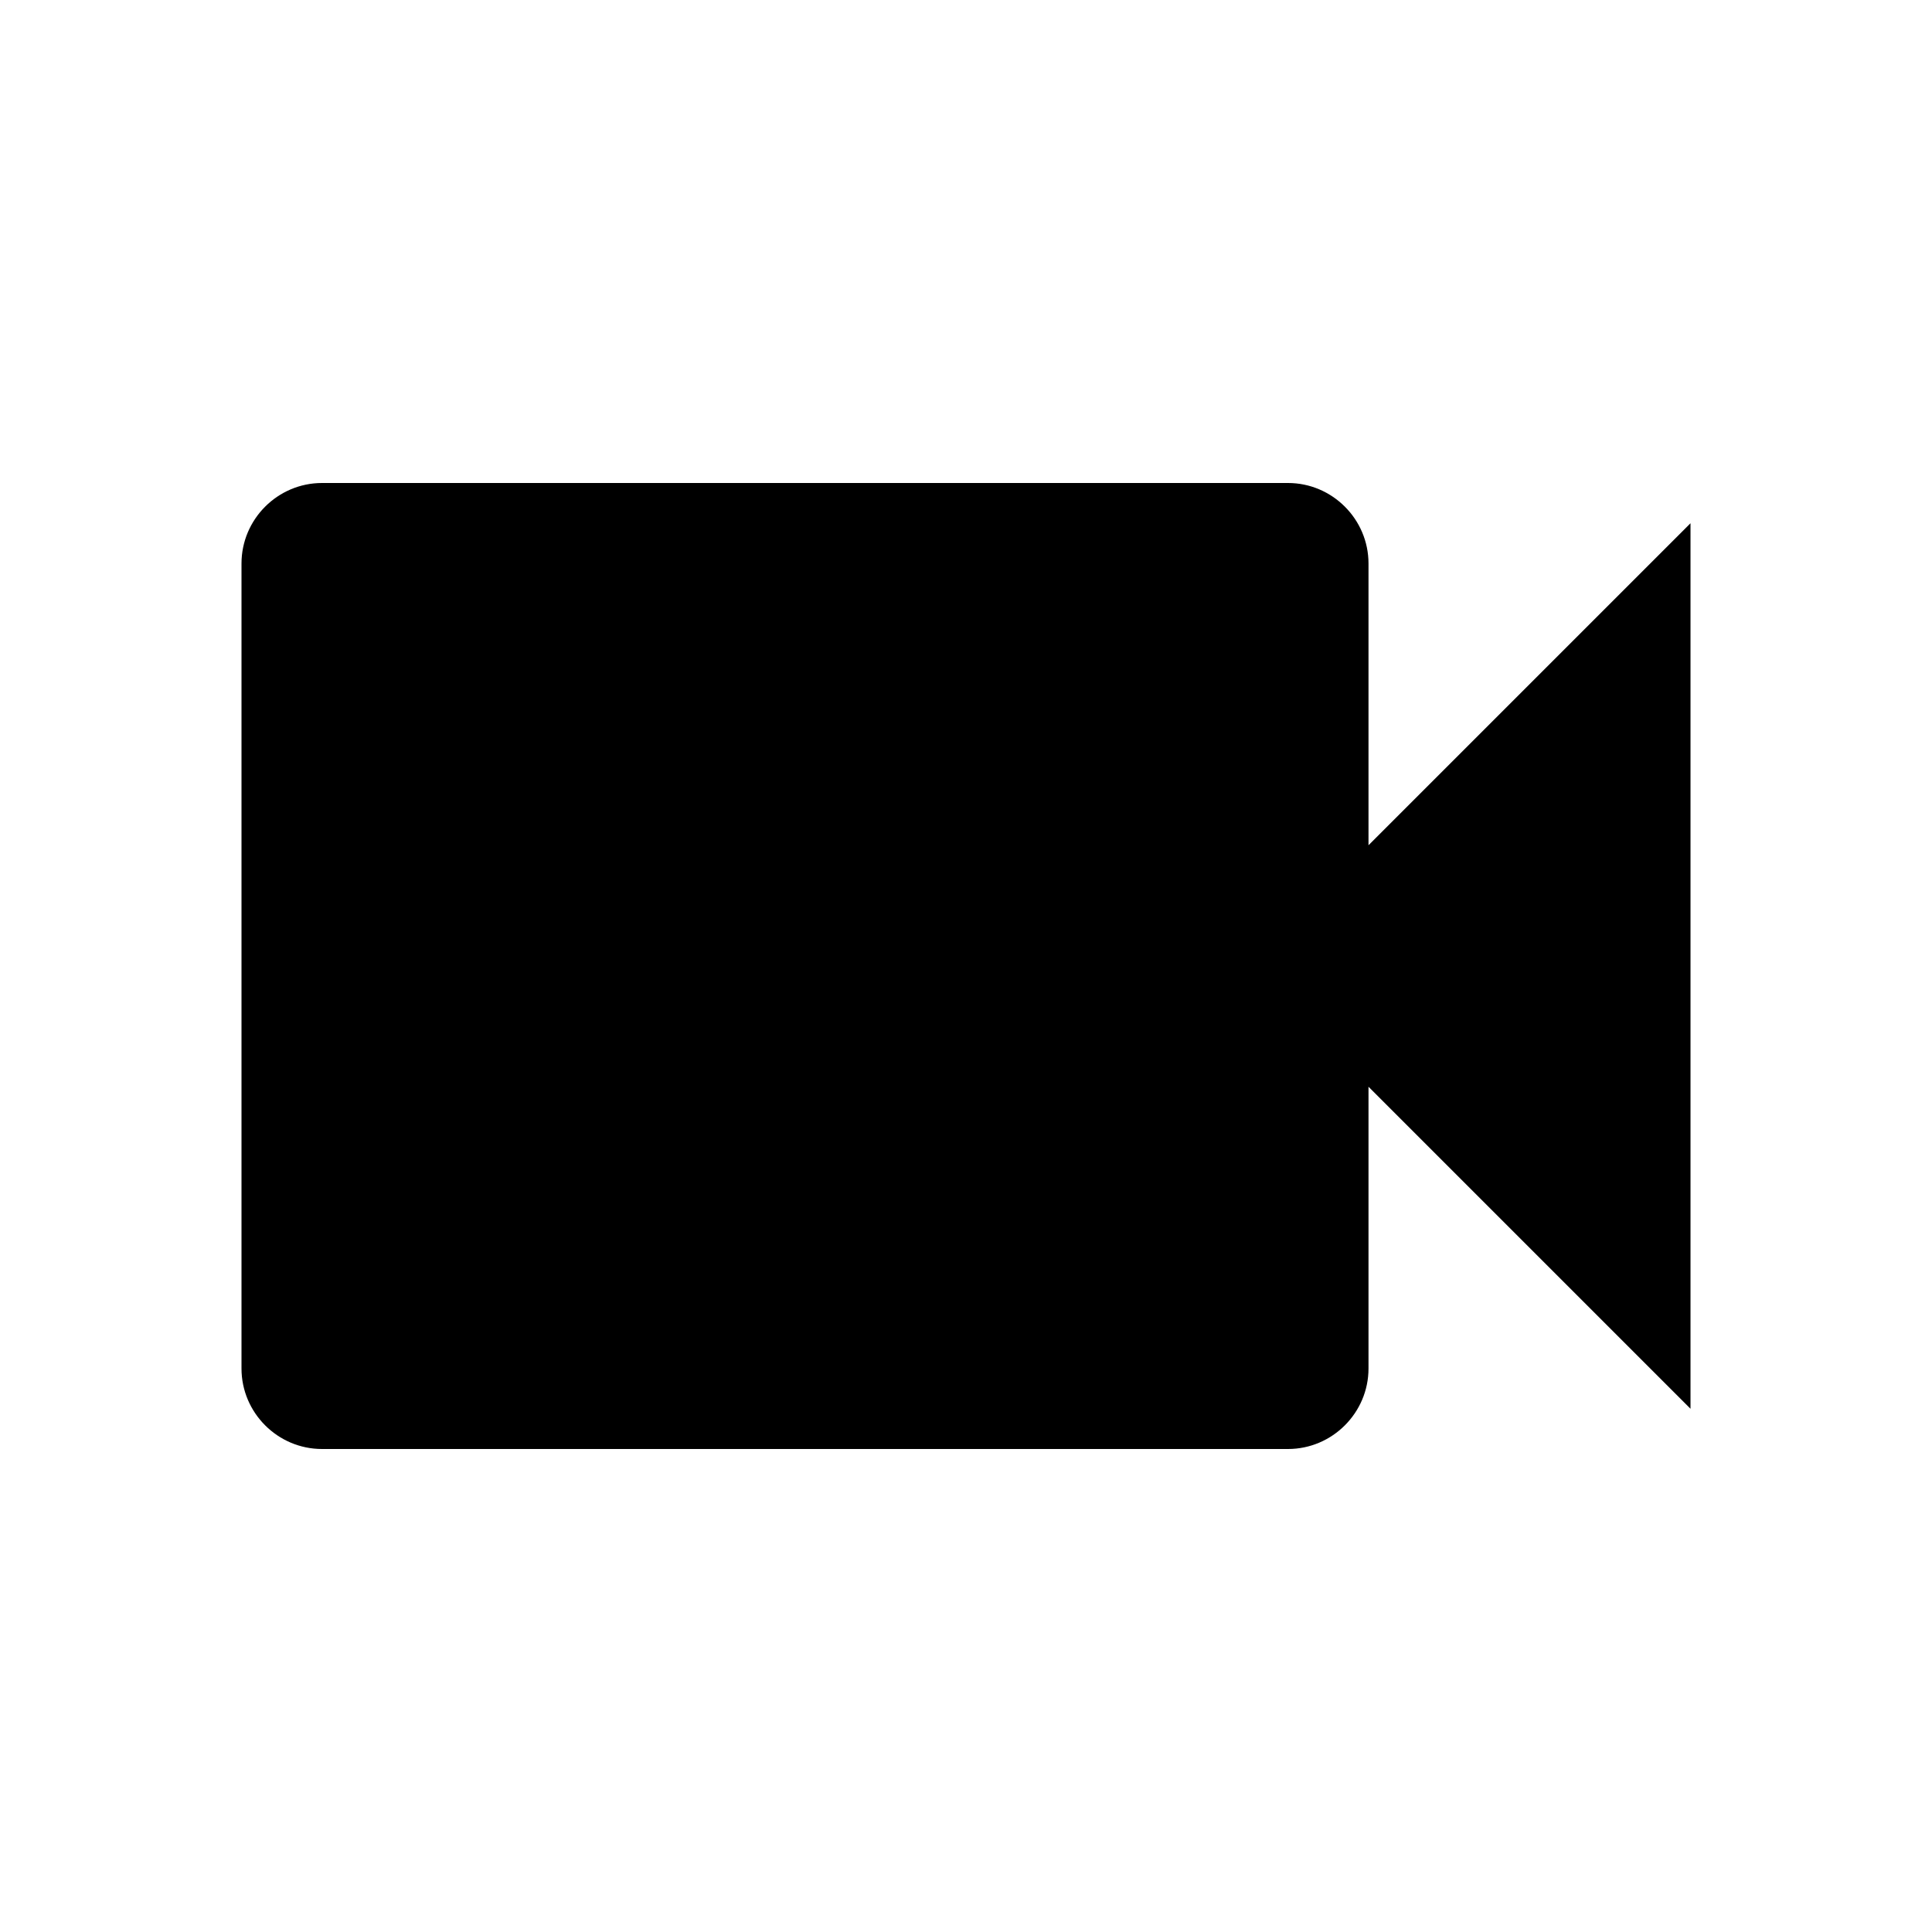
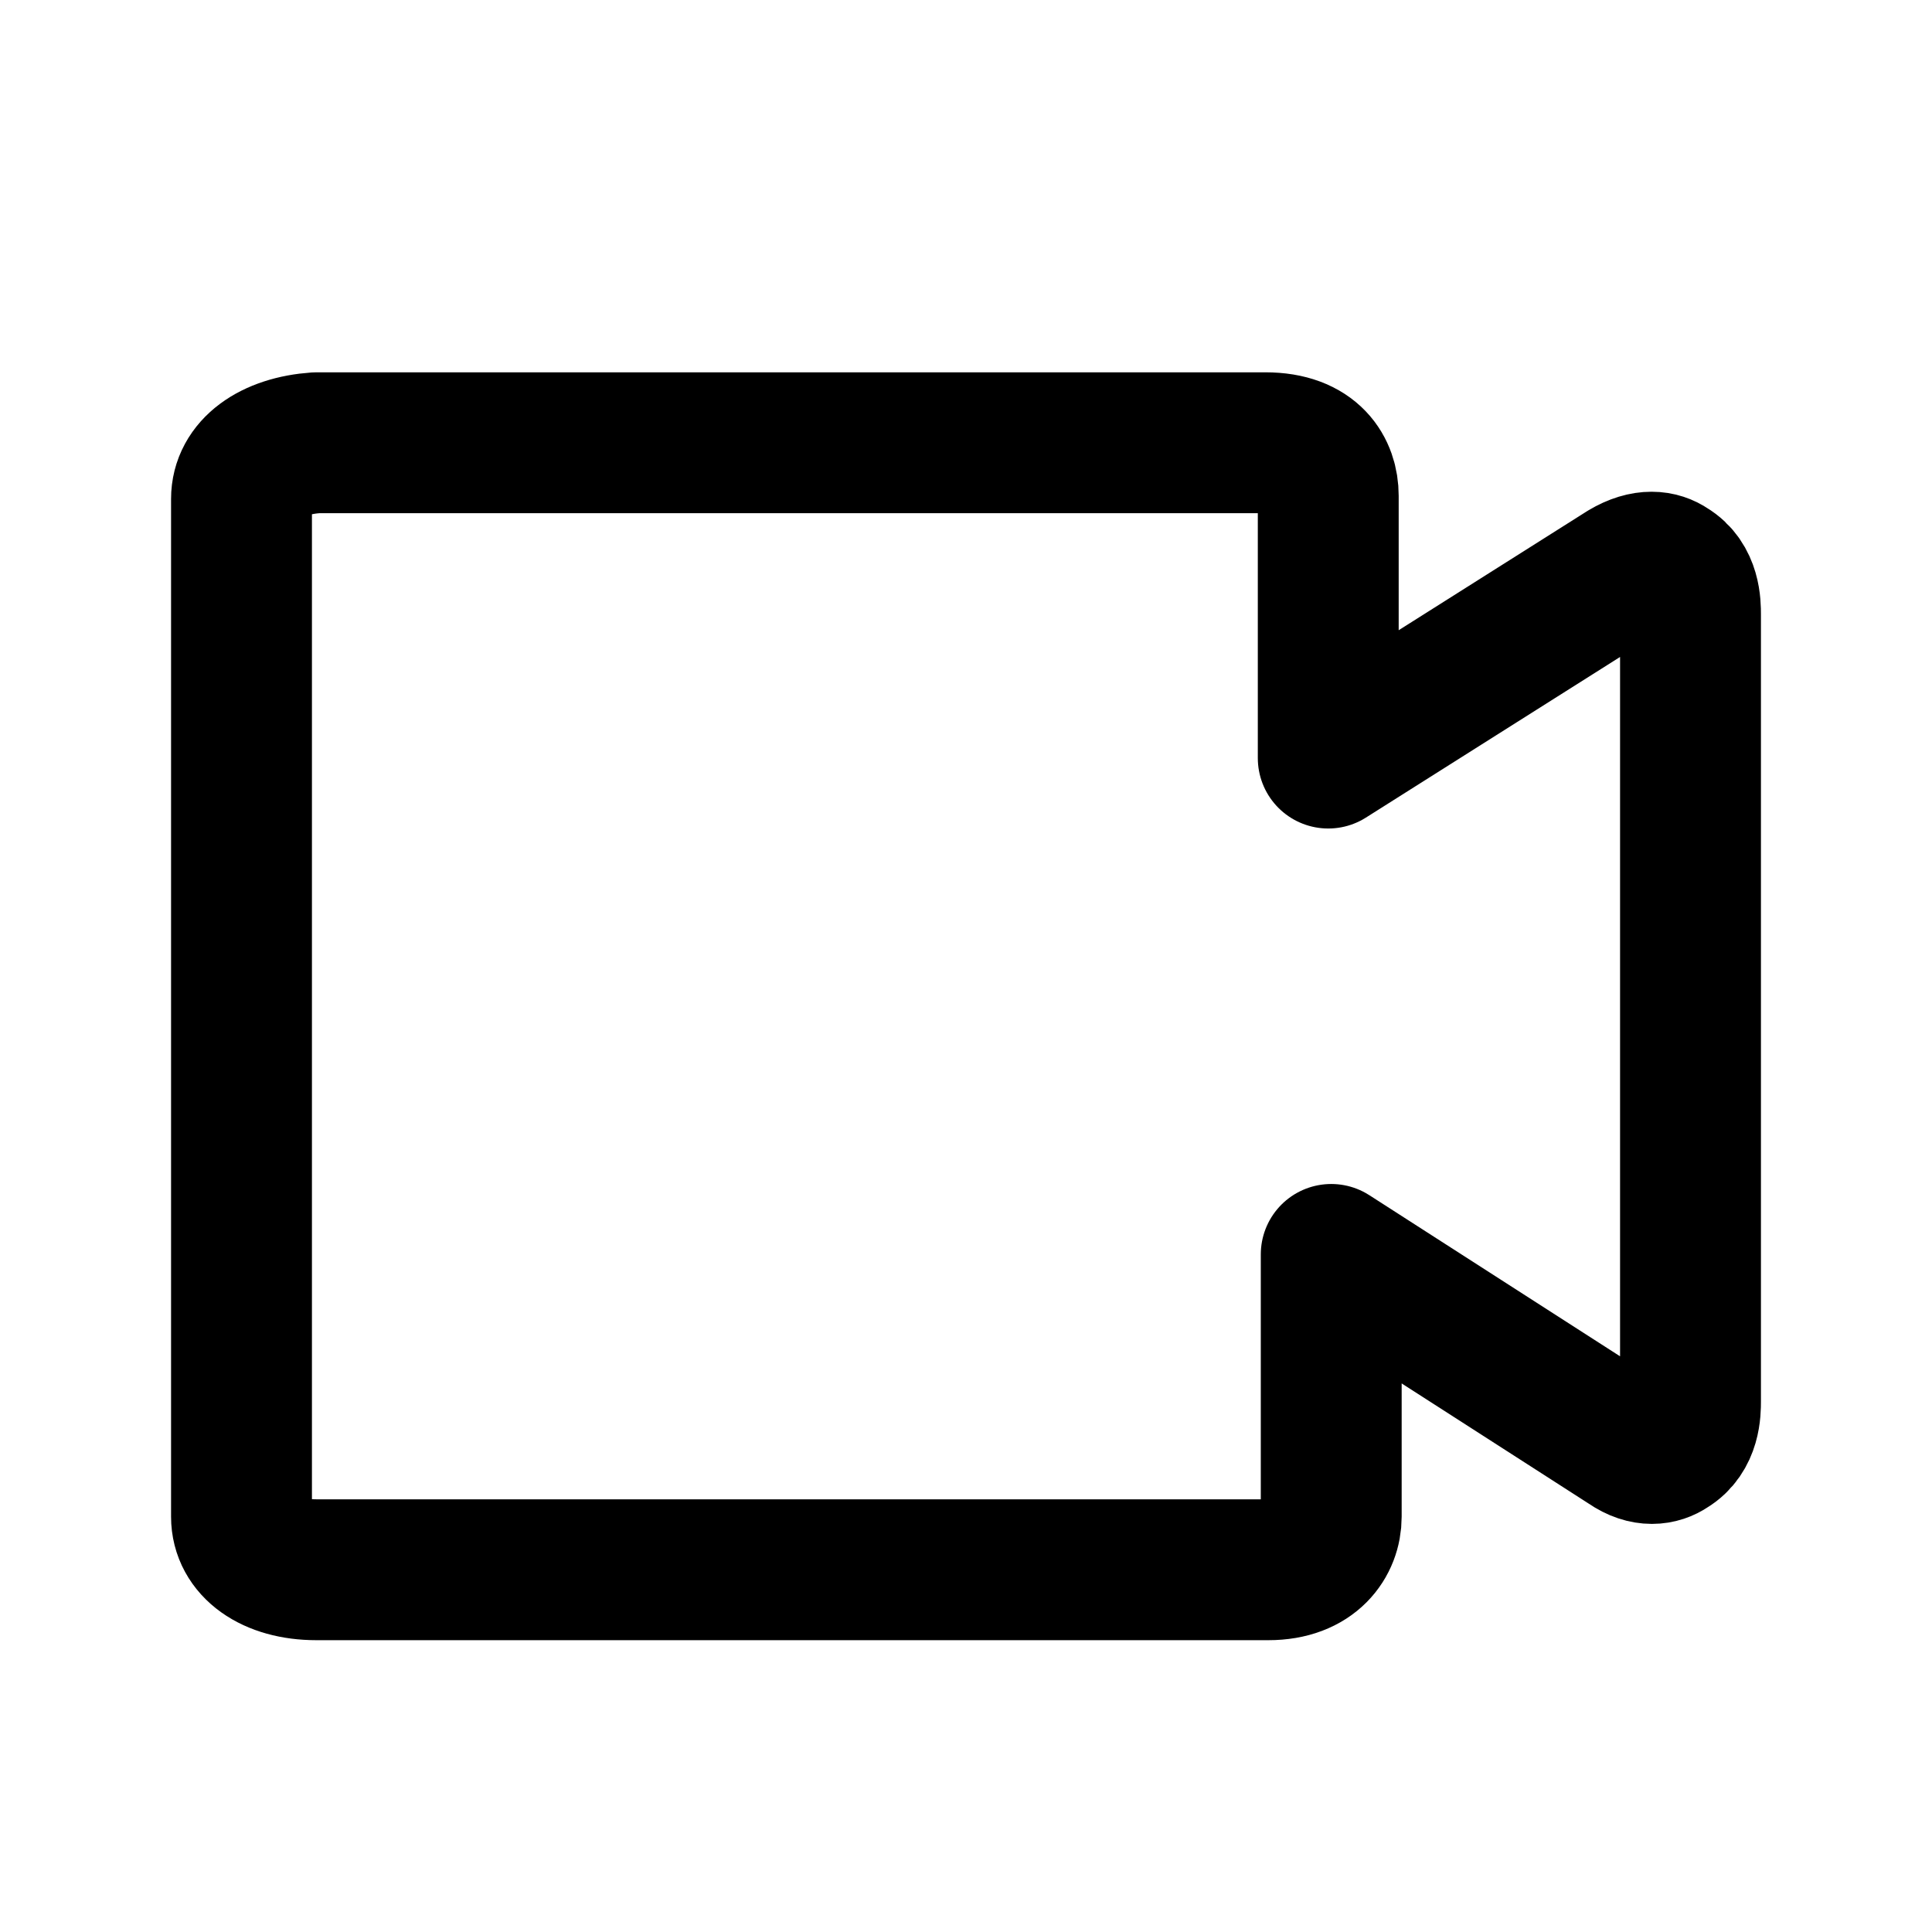
- <svg xmlns="http://www.w3.org/2000/svg" height="24" viewBox="0 0 24 24" width="24">
-   <path d="M0 0h24v24H0z" fill="none" />
-   <path d="M17 10.5V7c0-.55-.45-1-1-1H4c-.55 0-1 .45-1 1v10c0 .55.45 1 1 1h12c.55 0 1-.45 1-1v-3.5l4 4v-11l-4 4z" />
+ <svg xmlns="http://www.w3.org/2000/svg" width="24px" height="24px" viewBox="0 0 24 24" version="1.1">
+   <g id="Icones_Outline" stroke="none" stroke-width="1" fill="none" fill-rule="evenodd" stroke-linejoin="round">
+     <g id="Camera" fill-rule="nonzero" stroke="#000000" stroke-width="1.75">
+       <g id="Ico_Camera" transform="translate(3, 5)">
+         <path d="M17.74,2.051 C17.628,1.974 17.442,1.935 17.182,2.09 L13.5,4.417 L13.5,1.159 C13.5,0.849 13.314,0.5 12.719,0.5 L0.93,0.5 C0.372,0.539 0,0.81 0,1.198 L0,13.841 C0,14.229 0.372,14.5 0.93,14.5 L12.756,14.5 C13.314,14.5 13.537,14.151 13.537,13.841 L13.537,10.583 L17.219,12.949 C17.442,13.104 17.628,13.065 17.74,12.988 C18,12.832 18,12.522 18,12.406 L18,2.633 C18,2.517 18,2.206 17.74,2.051 Z" id="Path" />
+       </g>
+     </g>
+   </g>
</svg>
